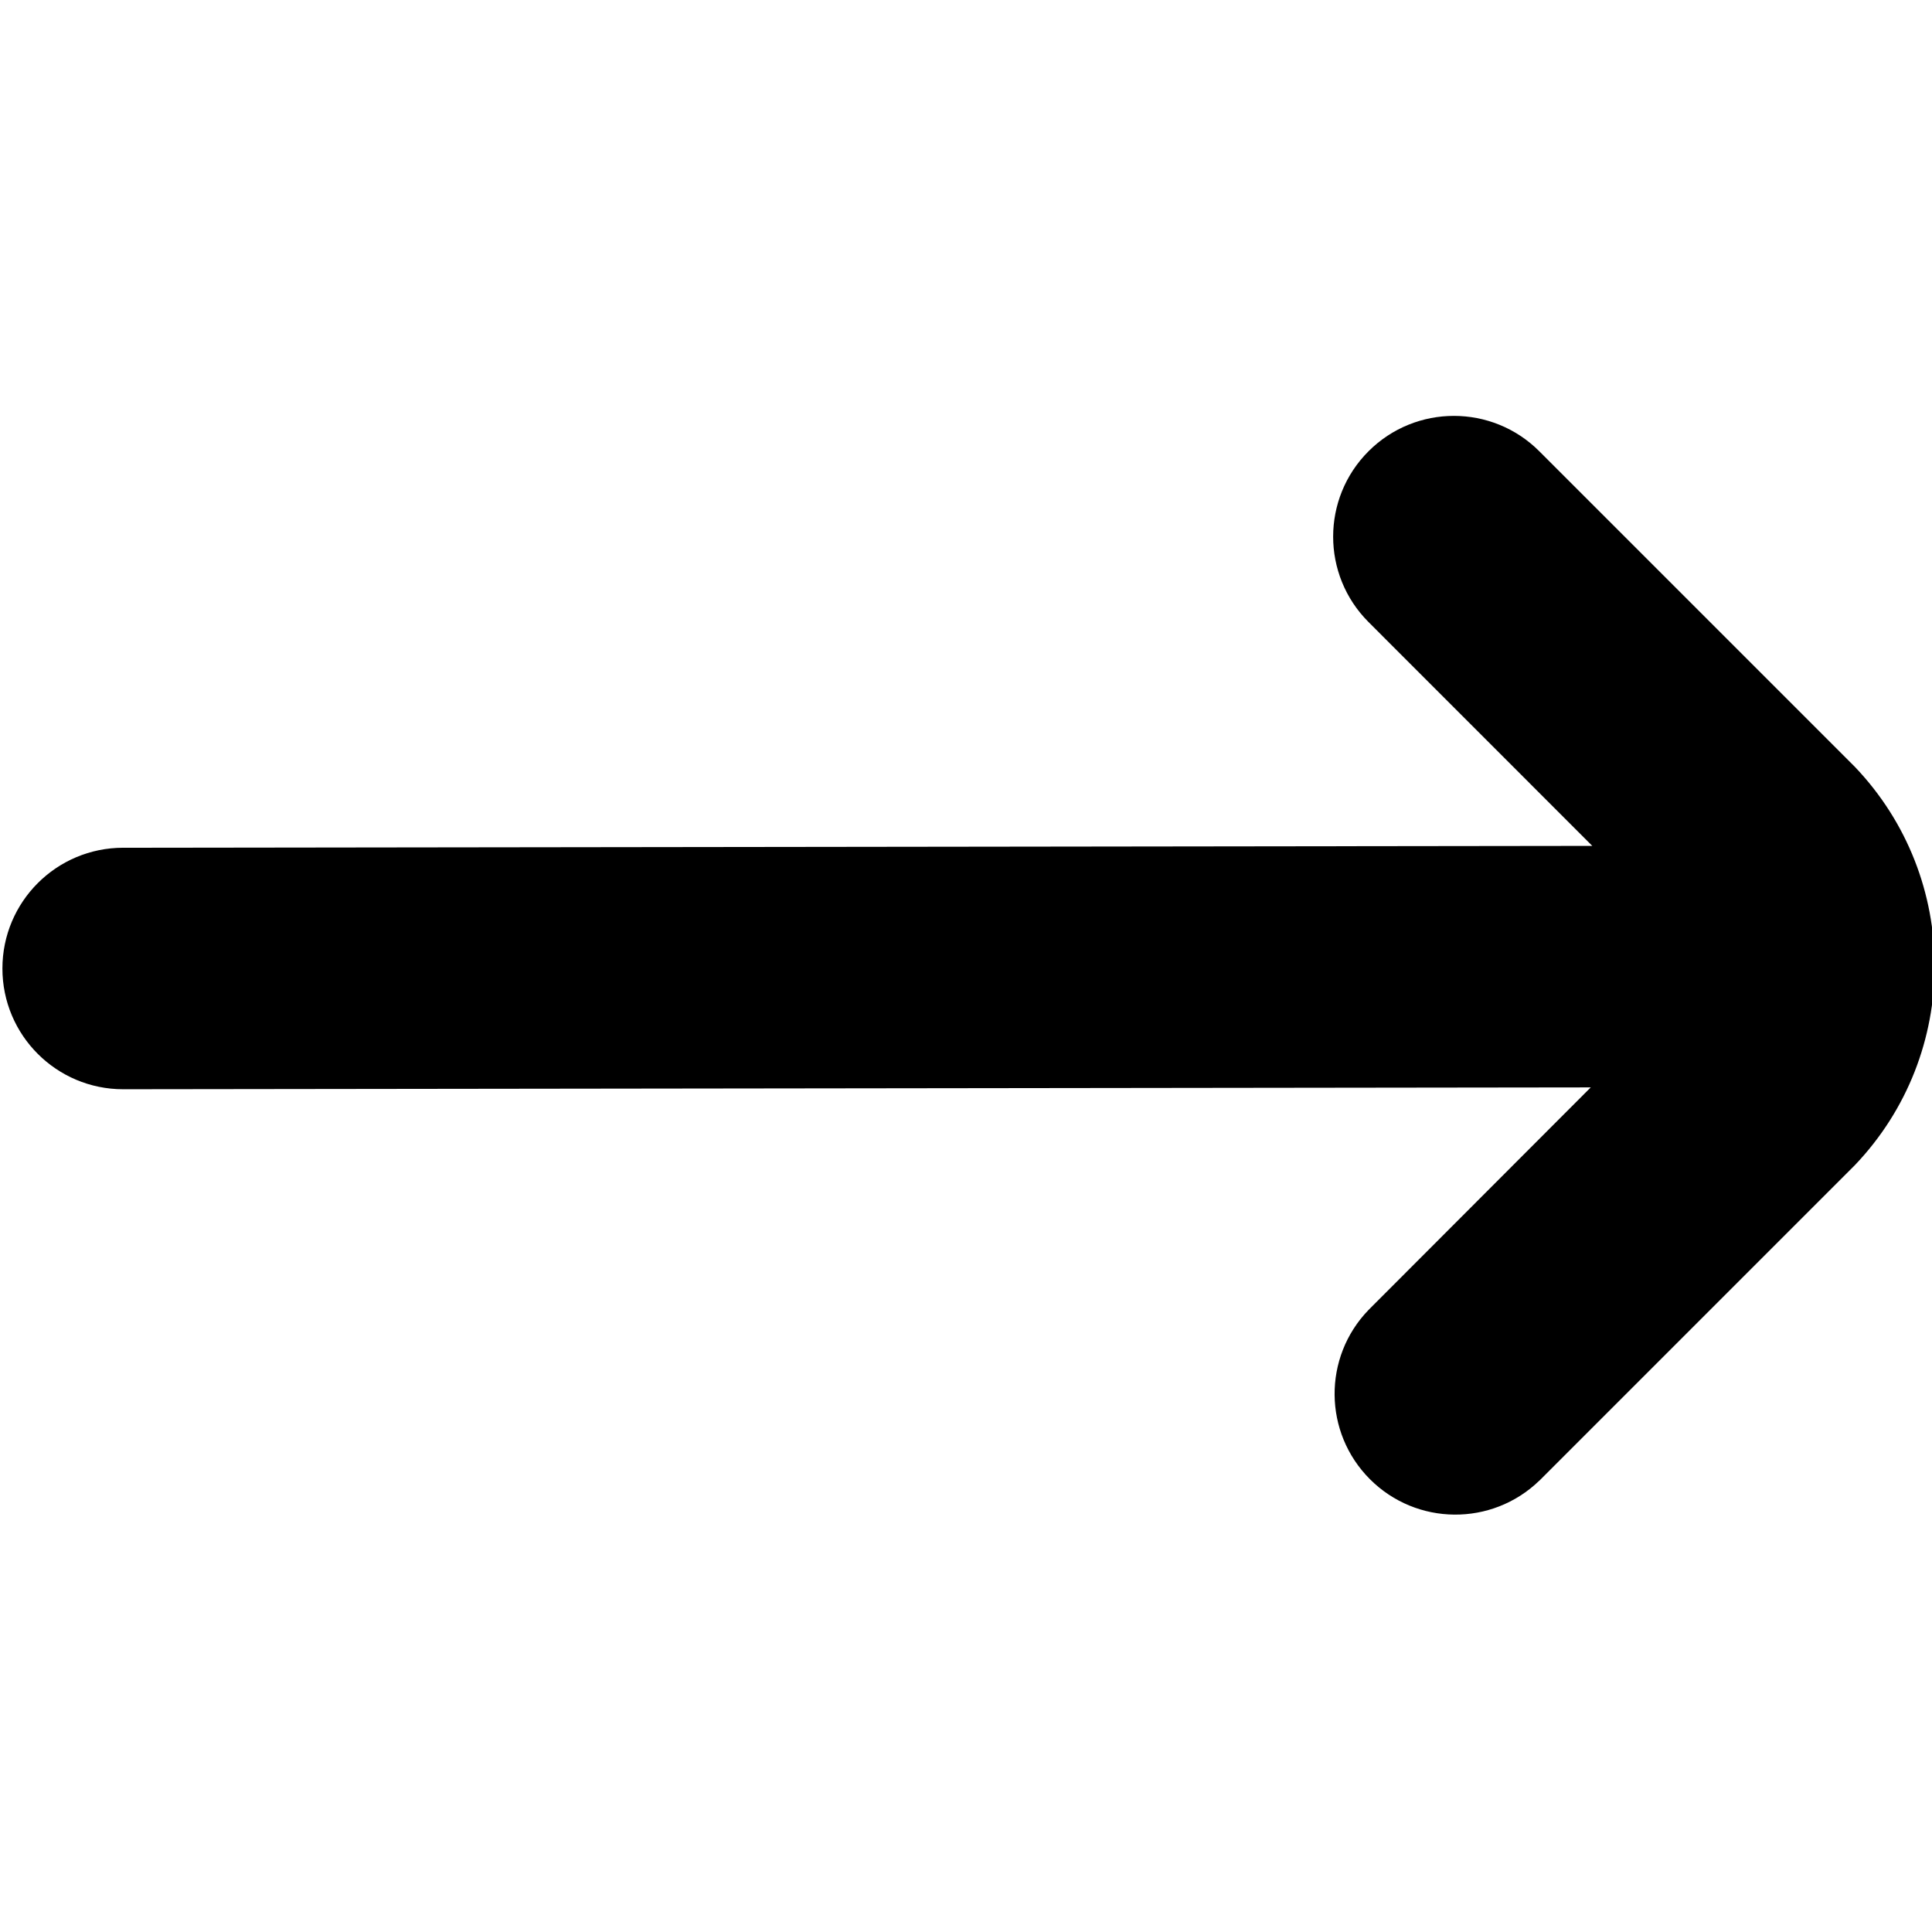
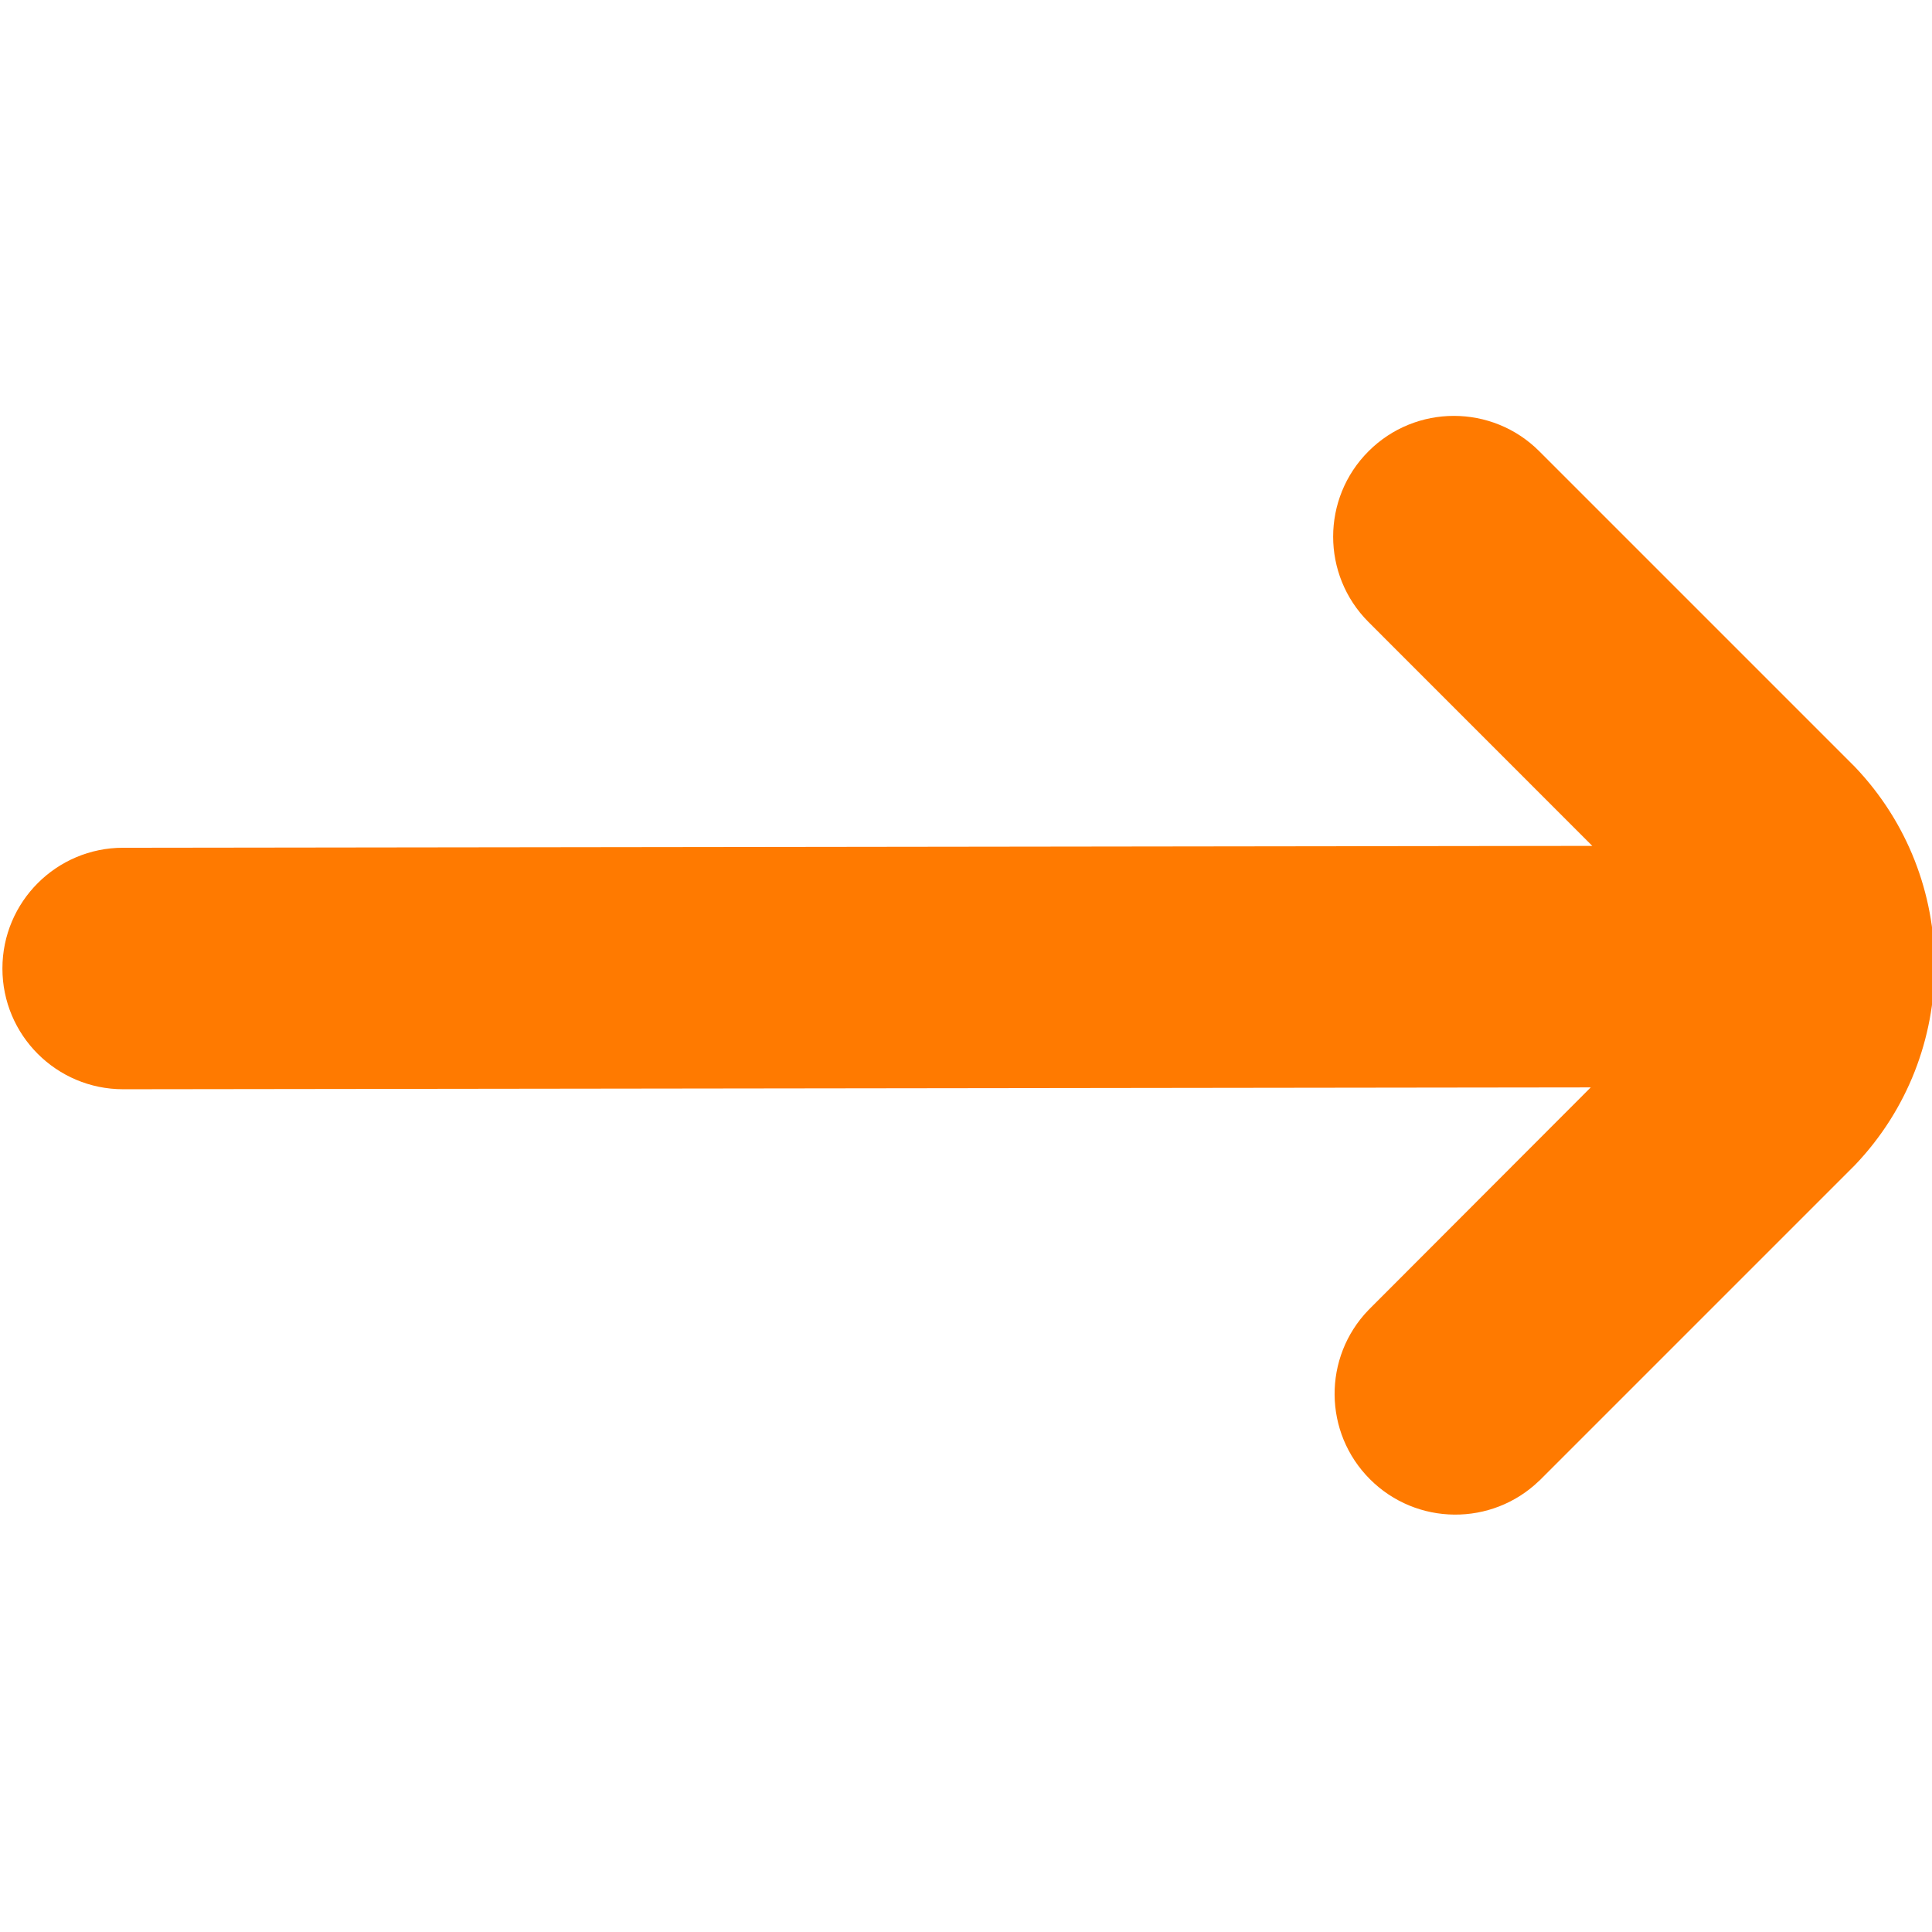
<svg xmlns="http://www.w3.org/2000/svg" id="Bold" viewBox="0 0 24 24" width="512" height="512">
-   <path d="M19.122,18.394l3.919-3.919a3.585,3.585,0,0,0,0-4.95L19.122,5.606A1.5,1.5,0,0,0,17,7.727l2.78,2.781-18.25.023a1.5,1.5,0,0,0-1.5,1.5v0a1.5,1.5,0,0,0,1.5,1.5l18.231-.023L17,16.273a1.5,1.5,0,0,0,2.121,2.121Z" />
+   <path fill="#FF7A00" d="M19.122,18.394l3.919-3.919a3.585,3.585,0,0,0,0-4.95L19.122,5.606A1.5,1.5,0,0,0,17,7.727l2.78,2.781-18.25.023a1.5,1.5,0,0,0-1.5,1.5v0a1.5,1.5,0,0,0,1.5,1.5l18.231-.023L17,16.273a1.5,1.5,0,0,0,2.121,2.121Z" />
</svg>
